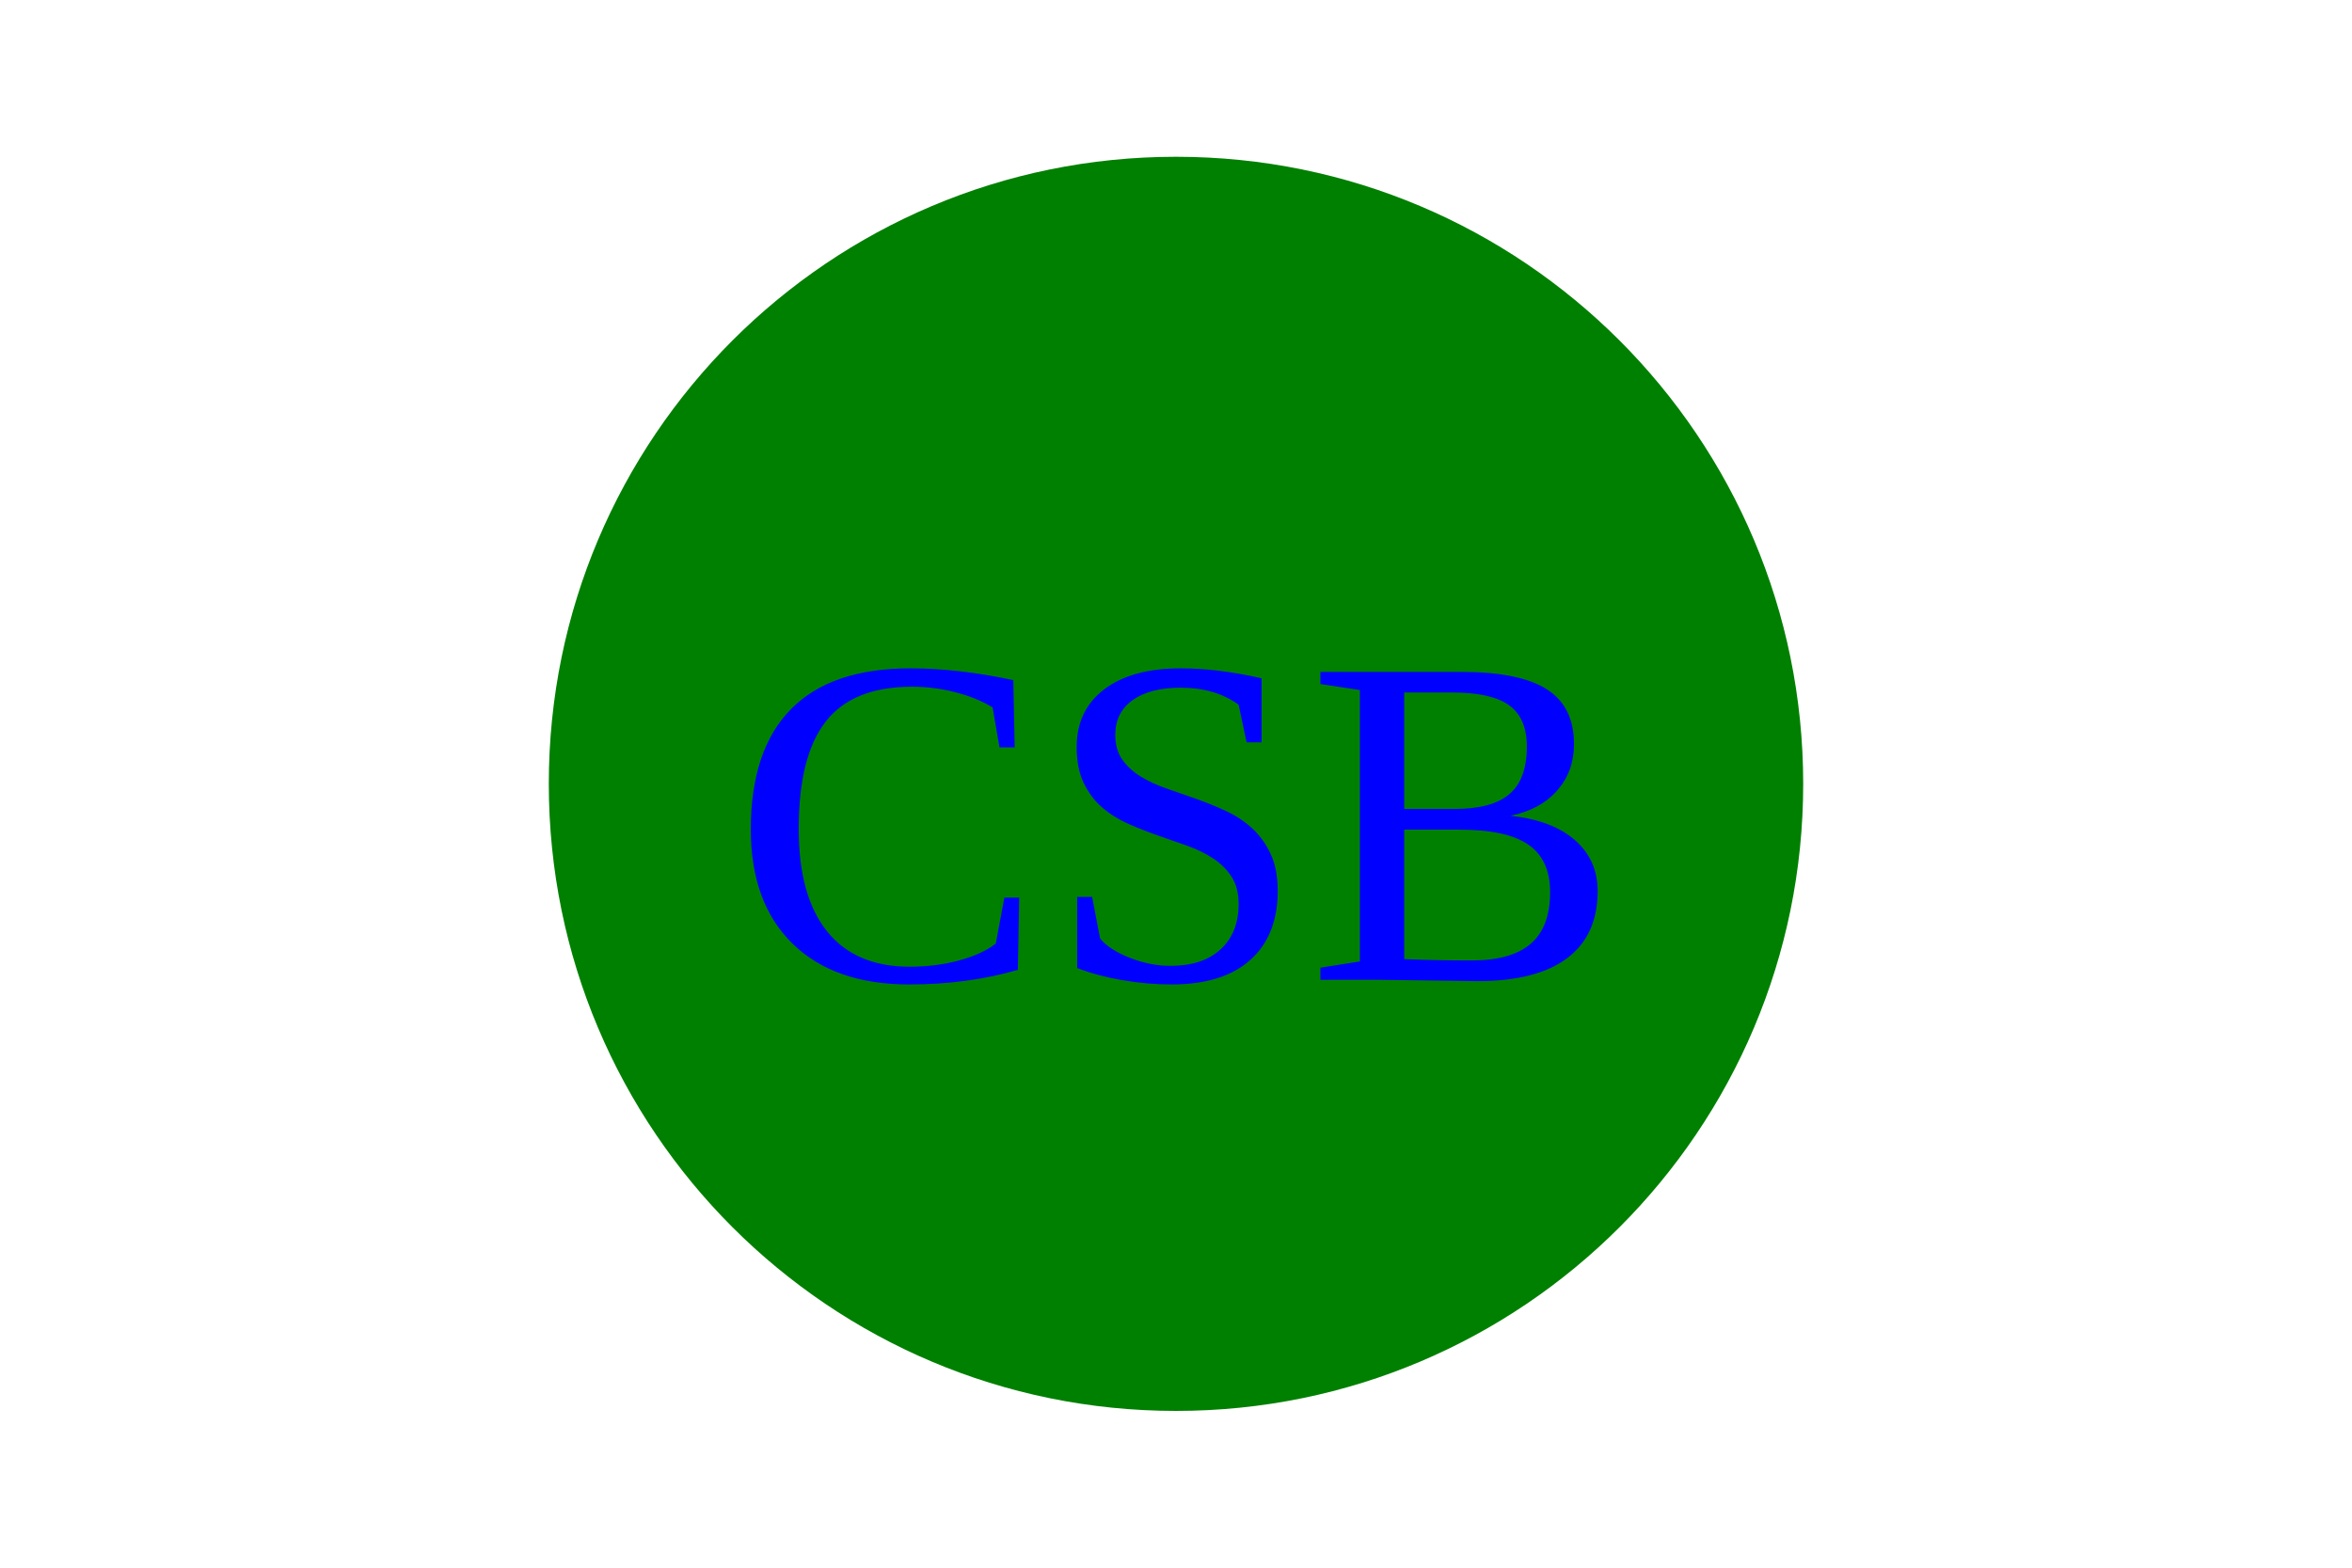
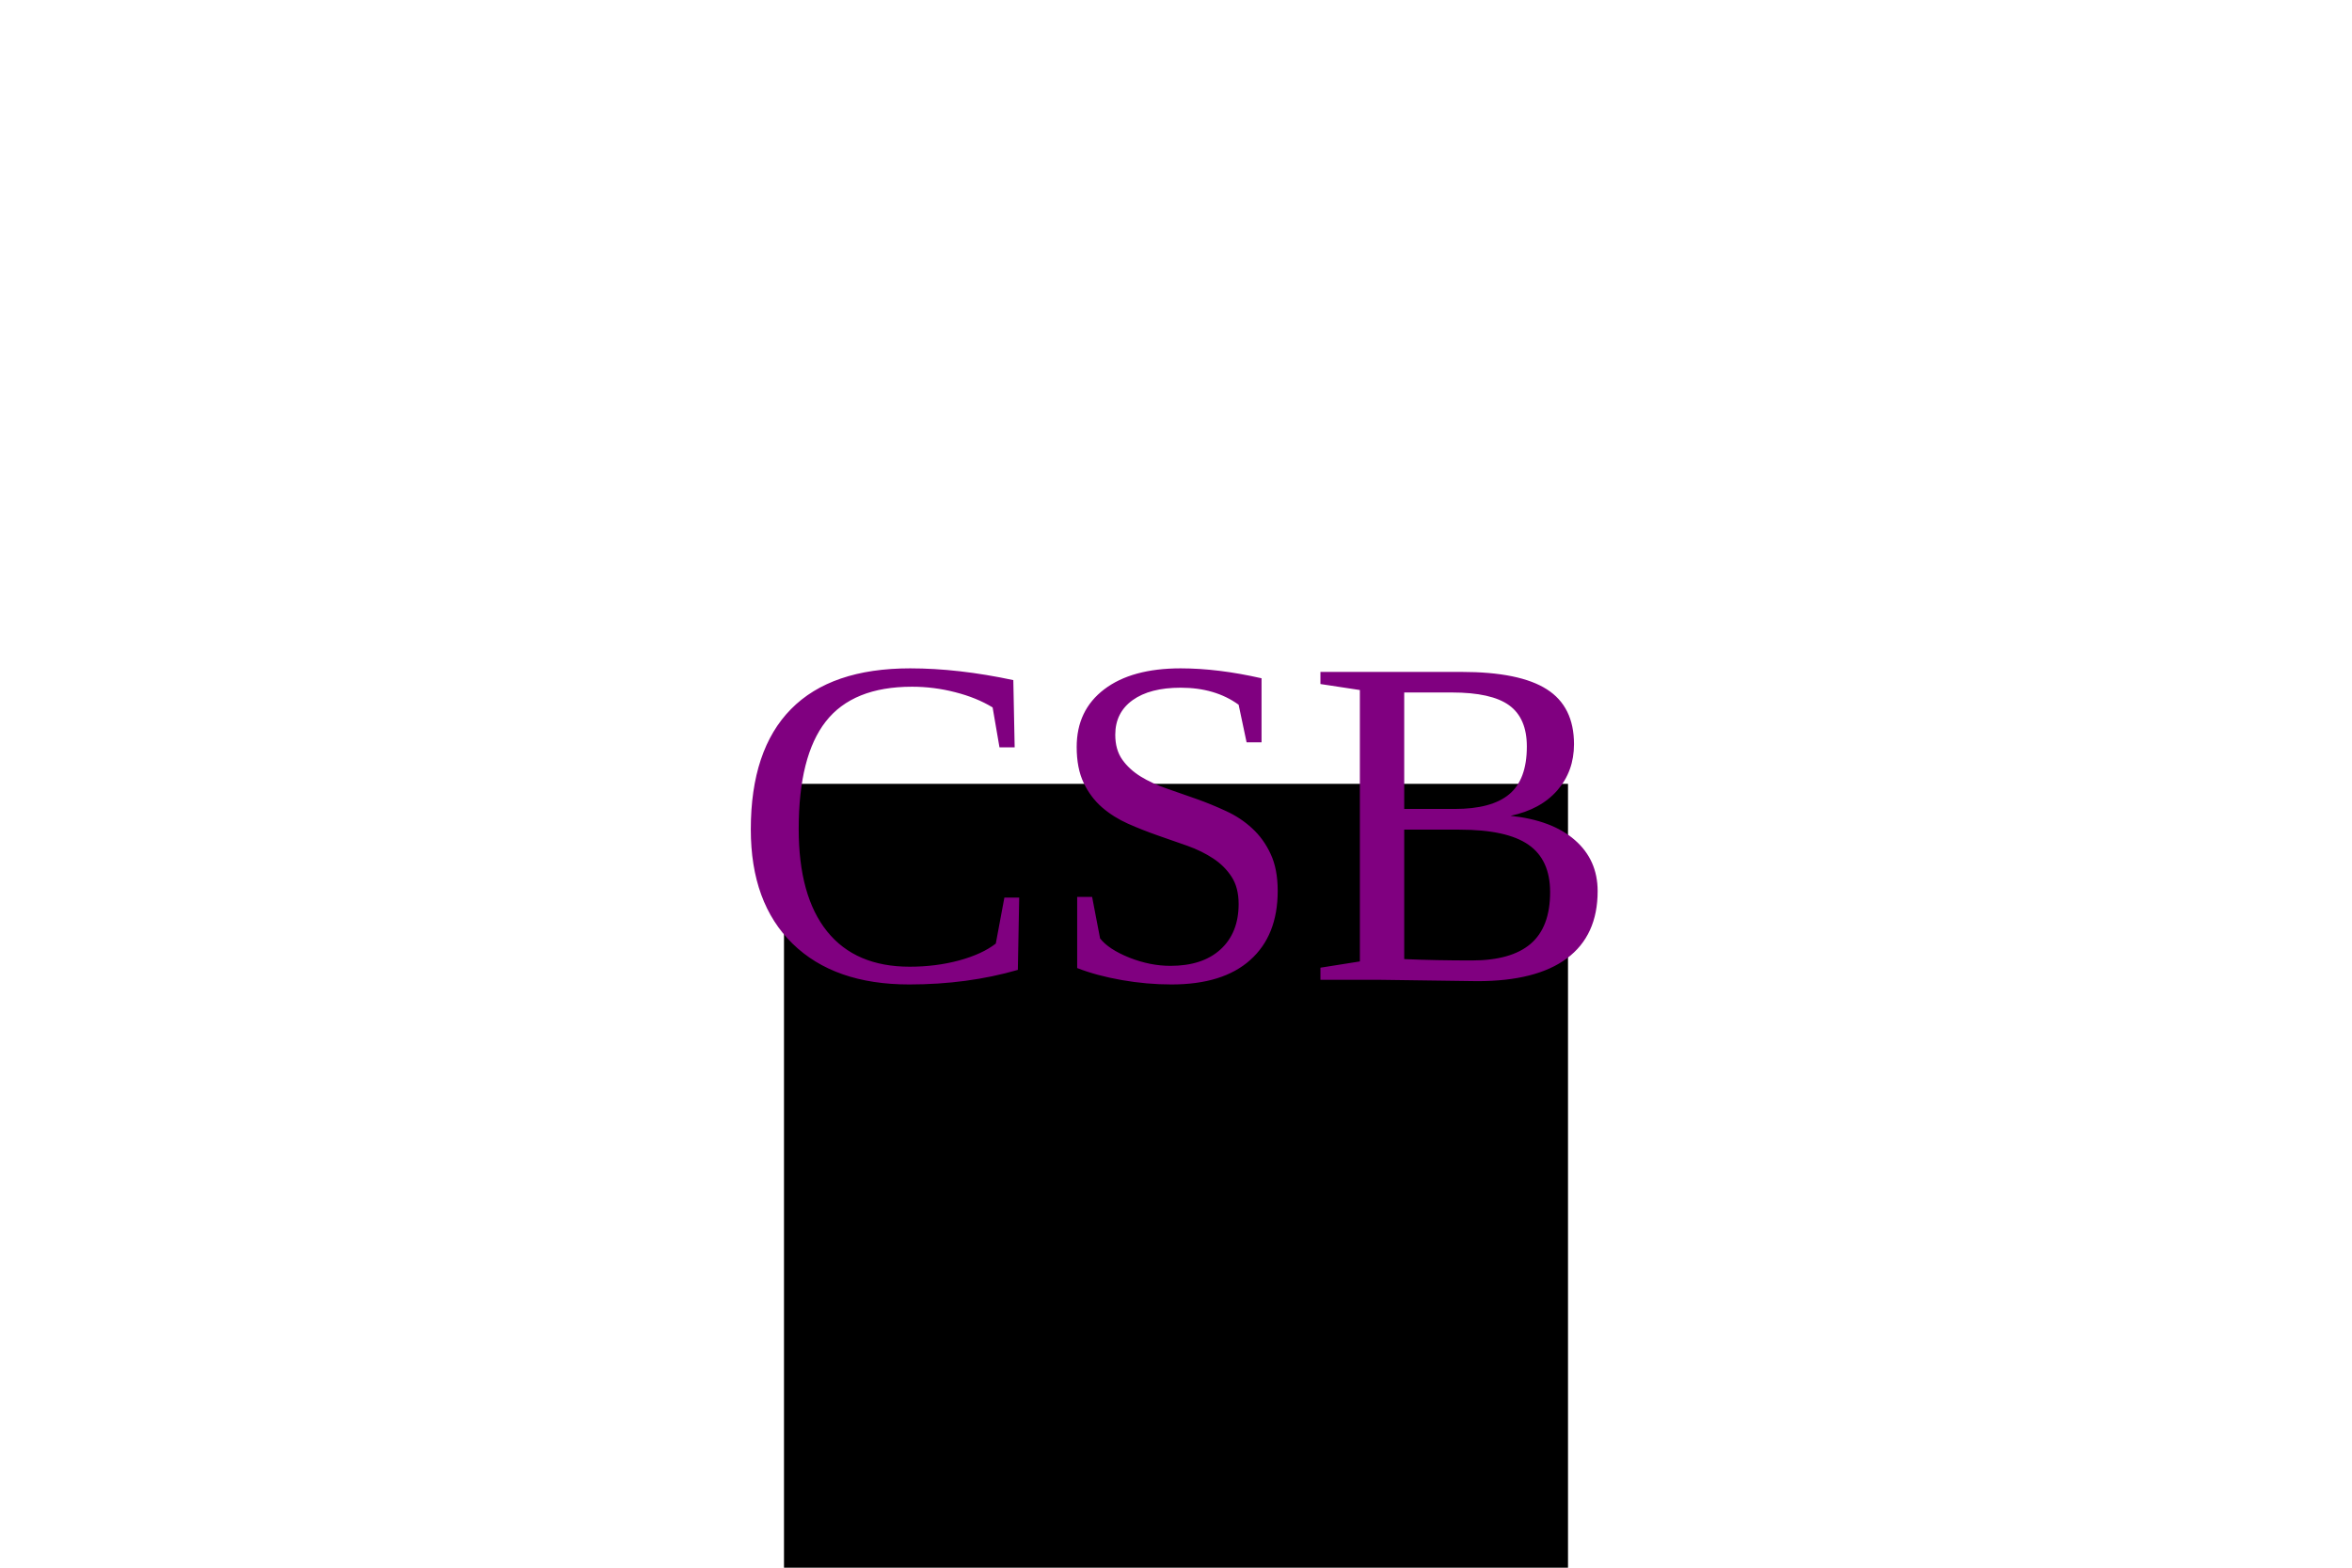
<svg xmlns="http://www.w3.org/2000/svg" width="300" height="200">
-   <circle cx="150" cy="100" r="80" fill="green" />
-   <text x="150" y="125" font-size="60" text-anchor="middle" fill="blue">CSB</text>
+   <rect x="100" y="100" width="100" height="100" fill="black" />
+   <text x="150" y="125" font-size="60" text-anchor="middle" fill="purple">CSB</text>
</svg>
